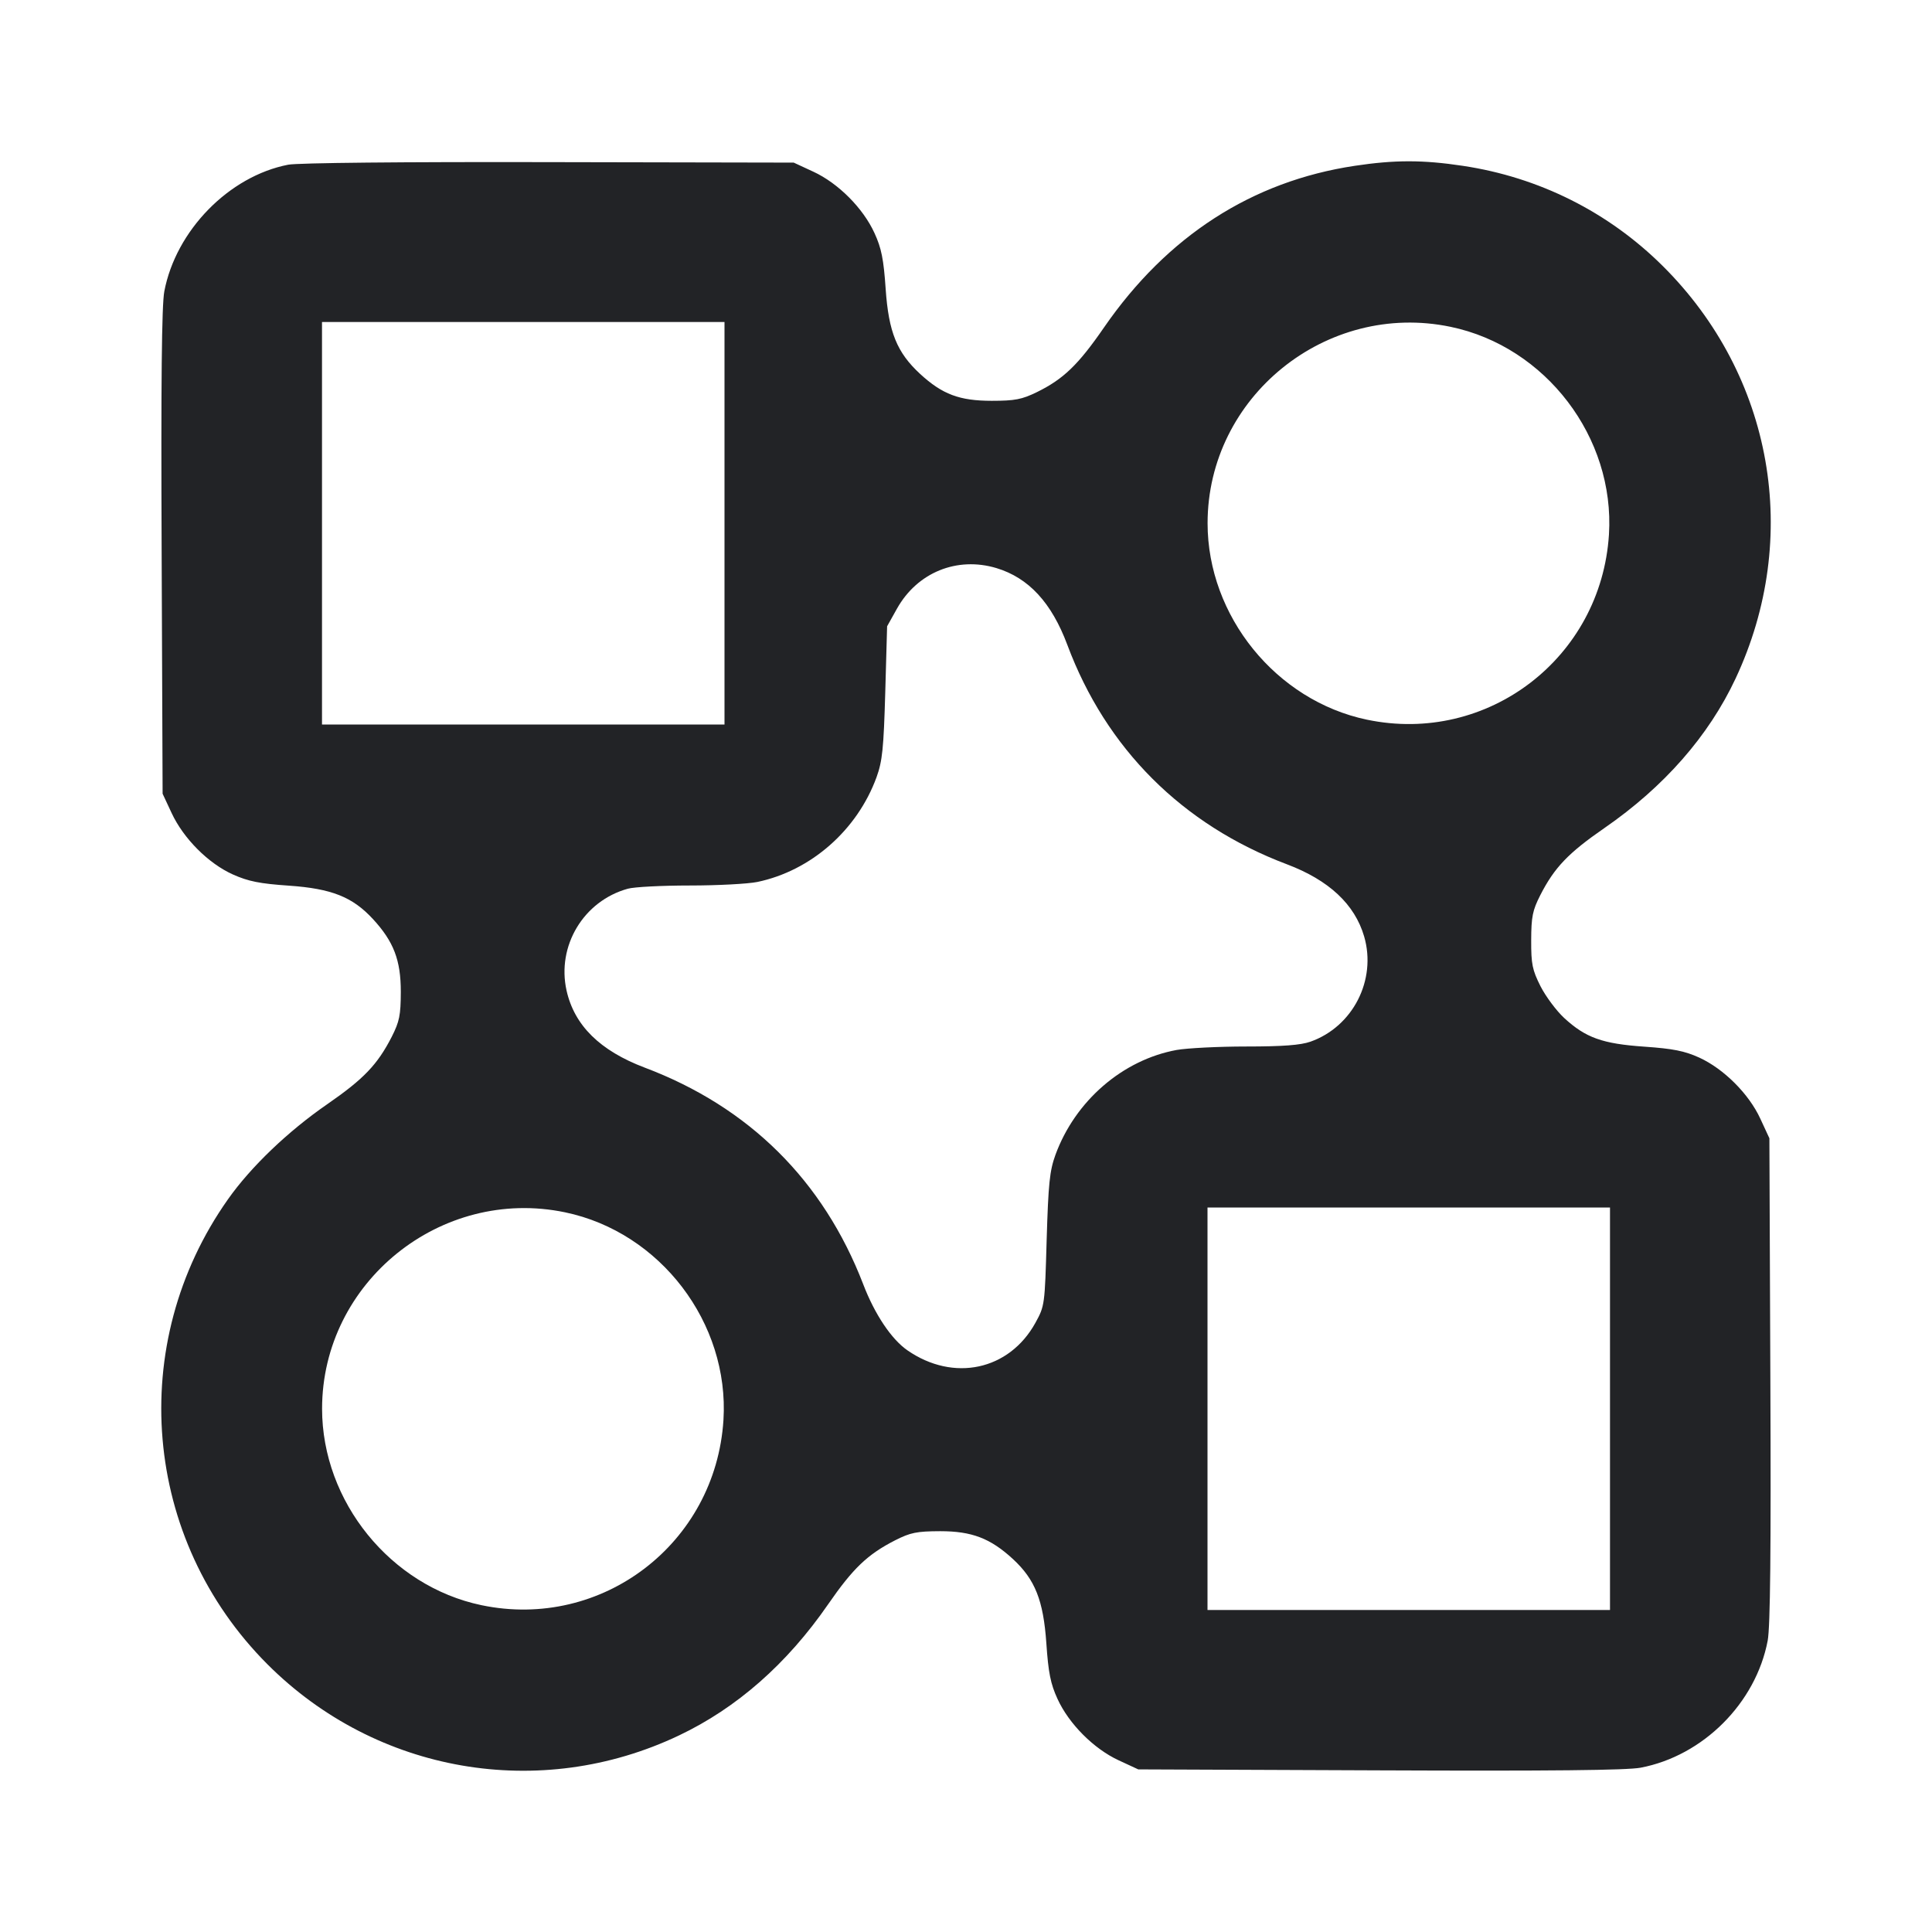
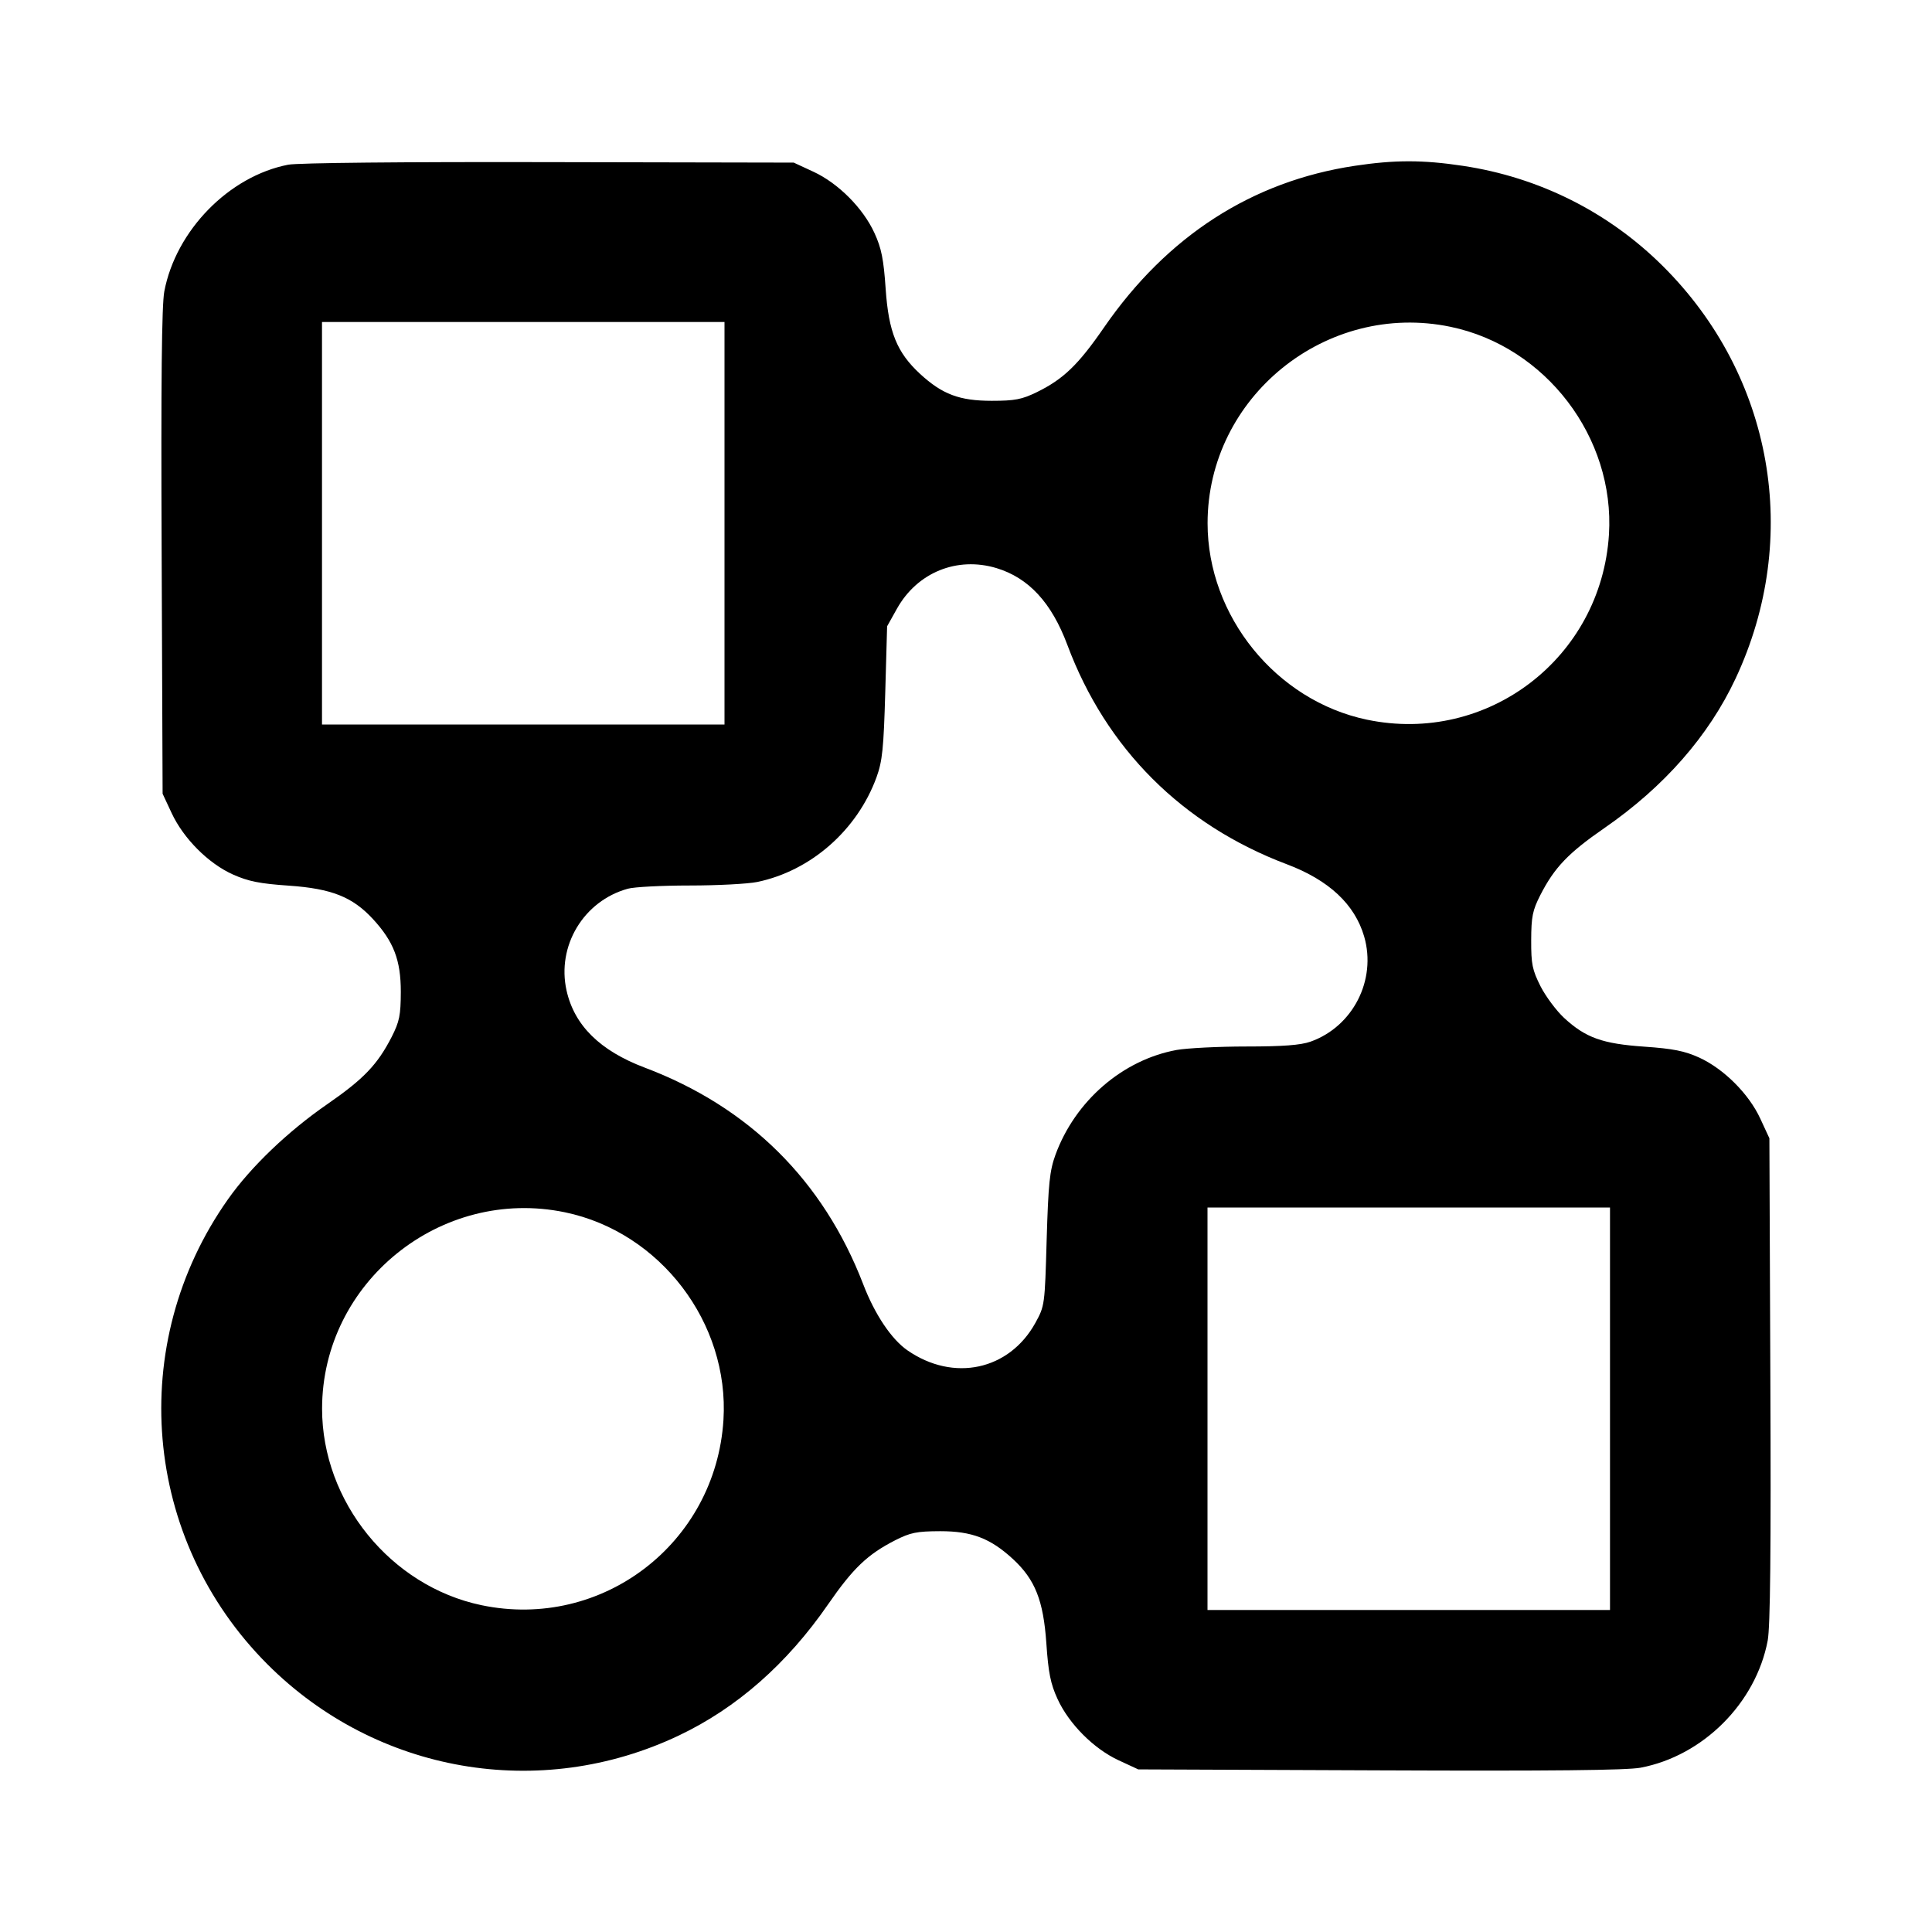
<svg xmlns="http://www.w3.org/2000/svg" width="24" height="24" viewBox="0 0 24 24" fill="none">
-   <path d="M3.580 2.046 C 2.844 2.189,2.185 2.863,2.041 3.620 C 2.009 3.790,1.999 4.739,2.008 6.860 L 2.020 9.860 2.132 10.100 C 2.280 10.417,2.588 10.726,2.893 10.863 C 3.086 10.949,3.226 10.977,3.590 11.002 C 4.120 11.039,4.379 11.142,4.633 11.417 C 4.891 11.697,4.979 11.928,4.979 12.320 C 4.978 12.613,4.962 12.690,4.866 12.880 C 4.689 13.225,4.519 13.403,4.065 13.717 C 3.578 14.053,3.116 14.495,2.832 14.898 C 1.563 16.694,1.770 19.122,3.324 20.676 C 4.675 22.027,6.708 22.379,8.433 21.559 C 9.153 21.217,9.776 20.669,10.286 19.931 C 10.597 19.481,10.776 19.310,11.120 19.134 C 11.310 19.038,11.387 19.022,11.680 19.021 C 12.072 19.021,12.303 19.109,12.583 19.367 C 12.858 19.621,12.961 19.880,12.998 20.411 C 13.023 20.778,13.050 20.916,13.137 21.105 C 13.278 21.414,13.587 21.724,13.896 21.867 L 14.140 21.980 17.140 21.992 C 19.261 22.001,20.210 21.991,20.380 21.959 C 21.156 21.812,21.812 21.156,21.959 20.380 C 21.991 20.210,22.001 19.261,21.992 17.140 L 21.980 14.140 21.867 13.896 C 21.725 13.588,21.414 13.278,21.109 13.138 C 20.926 13.055,20.784 13.027,20.427 13.002 C 19.906 12.966,19.698 12.892,19.430 12.645 C 19.334 12.556,19.202 12.379,19.137 12.252 C 19.035 12.049,19.020 11.978,19.021 11.680 C 19.022 11.387,19.038 11.309,19.134 11.120 C 19.310 10.776,19.481 10.597,19.931 10.286 C 20.671 9.775,21.226 9.142,21.560 8.429 C 22.381 6.677,22.026 4.667,20.656 3.305 C 19.981 2.634,19.119 2.202,18.172 2.060 C 17.676 1.985,17.324 1.985,16.828 2.060 C 15.553 2.252,14.500 2.931,13.715 4.067 C 13.394 4.533,13.209 4.710,12.881 4.871 C 12.694 4.962,12.608 4.979,12.320 4.979 C 11.920 4.979,11.706 4.899,11.430 4.645 C 11.142 4.379,11.039 4.126,11.002 3.589 C 10.977 3.222,10.950 3.084,10.863 2.895 C 10.722 2.586,10.413 2.276,10.104 2.133 L 9.860 2.020 6.820 2.014 C 5.000 2.010,3.700 2.023,3.580 2.046 M9.000 6.500 L 9.000 9.000 6.500 9.000 L 4.000 9.000 4.000 6.500 L 4.000 4.000 6.500 4.000 L 9.000 4.000 9.000 6.500 M18.020 4.060 C 19.202 4.306,20.062 5.434,19.987 6.640 C 19.890 8.174,18.479 9.254,16.980 8.940 C 15.853 8.704,15.001 7.654,15.001 6.500 C 15.001 4.930,16.475 3.738,18.020 4.060 M12.378 7.057 C 12.778 7.178,13.063 7.486,13.259 8.011 C 13.740 9.300,14.687 10.246,15.985 10.736 C 16.508 10.933,16.829 11.233,16.946 11.633 C 17.103 12.174,16.806 12.754,16.279 12.940 C 16.157 12.983,15.936 13.000,15.482 13.000 C 15.137 13.000,14.748 13.020,14.617 13.043 C 13.945 13.166,13.356 13.676,13.111 14.346 C 13.039 14.545,13.023 14.701,13.002 15.400 C 12.979 16.212,12.978 16.222,12.862 16.433 C 12.536 17.023,11.845 17.171,11.272 16.774 C 11.074 16.637,10.866 16.327,10.723 15.953 C 10.227 14.665,9.305 13.751,8.008 13.262 C 7.453 13.052,7.135 12.738,7.038 12.305 C 6.914 11.751,7.249 11.192,7.799 11.040 C 7.876 11.018,8.223 11.000,8.568 11.000 C 8.913 11.000,9.291 10.980,9.408 10.956 C 10.074 10.817,10.649 10.312,10.889 9.654 C 10.961 9.454,10.977 9.300,10.997 8.600 L 11.020 7.780 11.143 7.560 C 11.395 7.111,11.888 6.910,12.378 7.057 M7.020 15.060 C 8.202 15.306,9.062 16.434,8.987 17.640 C 8.890 19.174,7.479 20.254,5.980 19.940 C 4.853 19.704,4.001 18.654,4.001 17.500 C 4.001 15.930,5.475 14.738,7.020 15.060 M20.000 17.500 L 20.000 20.000 17.500 20.000 L 15.000 20.000 15.000 17.500 L 15.000 15.000 17.500 15.000 L 20.000 15.000 20.000 17.500 " fill="#222326" stroke="none" fill-rule="evenodd" />
+   <path d="M3.580 2.046 C 2.844 2.189,2.185 2.863,2.041 3.620 C 2.009 3.790,1.999 4.739,2.008 6.860 L 2.020 9.860 2.132 10.100 C 2.280 10.417,2.588 10.726,2.893 10.863 C 3.086 10.949,3.226 10.977,3.590 11.002 C 4.120 11.039,4.379 11.142,4.633 11.417 C 4.891 11.697,4.979 11.928,4.979 12.320 C 4.978 12.613,4.962 12.690,4.866 12.880 C 4.689 13.225,4.519 13.403,4.065 13.717 C 3.578 14.053,3.116 14.495,2.832 14.898 C 1.563 16.694,1.770 19.122,3.324 20.676 C 4.675 22.027,6.708 22.379,8.433 21.559 C 9.153 21.217,9.776 20.669,10.286 19.931 C 10.597 19.481,10.776 19.310,11.120 19.134 C 11.310 19.038,11.387 19.022,11.680 19.021 C 12.072 19.021,12.303 19.109,12.583 19.367 C 12.858 19.621,12.961 19.880,12.998 20.411 C 13.023 20.778,13.050 20.916,13.137 21.105 C 13.278 21.414,13.587 21.724,13.896 21.867 L 14.140 21.980 17.140 21.992 C 19.261 22.001,20.210 21.991,20.380 21.959 C 21.156 21.812,21.812 21.156,21.959 20.380 C 21.991 20.210,22.001 19.261,21.992 17.140 L 21.980 14.140 21.867 13.896 C 21.725 13.588,21.414 13.278,21.109 13.138 C 20.926 13.055,20.784 13.027,20.427 13.002 C 19.906 12.966,19.698 12.892,19.430 12.645 C 19.334 12.556,19.202 12.379,19.137 12.252 C 19.035 12.049,19.020 11.978,19.021 11.680 C 19.022 11.387,19.038 11.309,19.134 11.120 C 19.310 10.776,19.481 10.597,19.931 10.286 C 20.671 9.775,21.226 9.142,21.560 8.429 C 22.381 6.677,22.026 4.667,20.656 3.305 C 19.981 2.634,19.119 2.202,18.172 2.060 C 17.676 1.985,17.324 1.985,16.828 2.060 C 15.553 2.252,14.500 2.931,13.715 4.067 C 13.394 4.533,13.209 4.710,12.881 4.871 C 12.694 4.962,12.608 4.979,12.320 4.979 C 11.920 4.979,11.706 4.899,11.430 4.645 C 11.142 4.379,11.039 4.126,11.002 3.589 C 10.977 3.222,10.950 3.084,10.863 2.895 C 10.722 2.586,10.413 2.276,10.104 2.133 L 9.860 2.020 6.820 2.014 C 5.000 2.010,3.700 2.023,3.580 2.046 M9.000 6.500 L 9.000 9.000 6.500 9.000 L 4.000 9.000 4.000 6.500 L 4.000 4.000 6.500 4.000 L 9.000 4.000 9.000 6.500 M18.020 4.060 C 19.202 4.306,20.062 5.434,19.987 6.640 C 19.890 8.174,18.479 9.254,16.980 8.940 C 15.853 8.704,15.001 7.654,15.001 6.500 C 15.001 4.930,16.475 3.738,18.020 4.060 M12.378 7.057 C 12.778 7.178,13.063 7.486,13.259 8.011 C 13.740 9.300,14.687 10.246,15.985 10.736 C 16.508 10.933,16.829 11.233,16.946 11.633 C 17.103 12.174,16.806 12.754,16.279 12.940 C 16.157 12.983,15.936 13.000,15.482 13.000 C 15.137 13.000,14.748 13.020,14.617 13.043 C 13.945 13.166,13.356 13.676,13.111 14.346 C 13.039 14.545,13.023 14.701,13.002 15.400 C 12.979 16.212,12.978 16.222,12.862 16.433 C 12.536 17.023,11.845 17.171,11.272 16.774 C 11.074 16.637,10.866 16.327,10.723 15.953 C 10.227 14.665,9.305 13.751,8.008 13.262 C 7.453 13.052,7.135 12.738,7.038 12.305 C 6.914 11.751,7.249 11.192,7.799 11.040 C 7.876 11.018,8.223 11.000,8.568 11.000 C 8.913 11.000,9.291 10.980,9.408 10.956 C 10.074 10.817,10.649 10.312,10.889 9.654 C 10.961 9.454,10.977 9.300,10.997 8.600 L 11.020 7.780 11.143 7.560 C 11.395 7.111,11.888 6.910,12.378 7.057 M7.020 15.060 C 8.202 15.306,9.062 16.434,8.987 17.640 C 8.890 19.174,7.479 20.254,5.980 19.940 C 4.853 19.704,4.001 18.654,4.001 17.500 C 4.001 15.930,5.475 14.738,7.020 15.060 M20.000 17.500 L 20.000 20.000 17.500 20.000 L 15.000 20.000 15.000 17.500 L 15.000 15.000 17.500 15.000 L 20.000 15.000 20.000 17.500 " fill="currentColor" stroke="none" fill-rule="evenodd" />
</svg>
